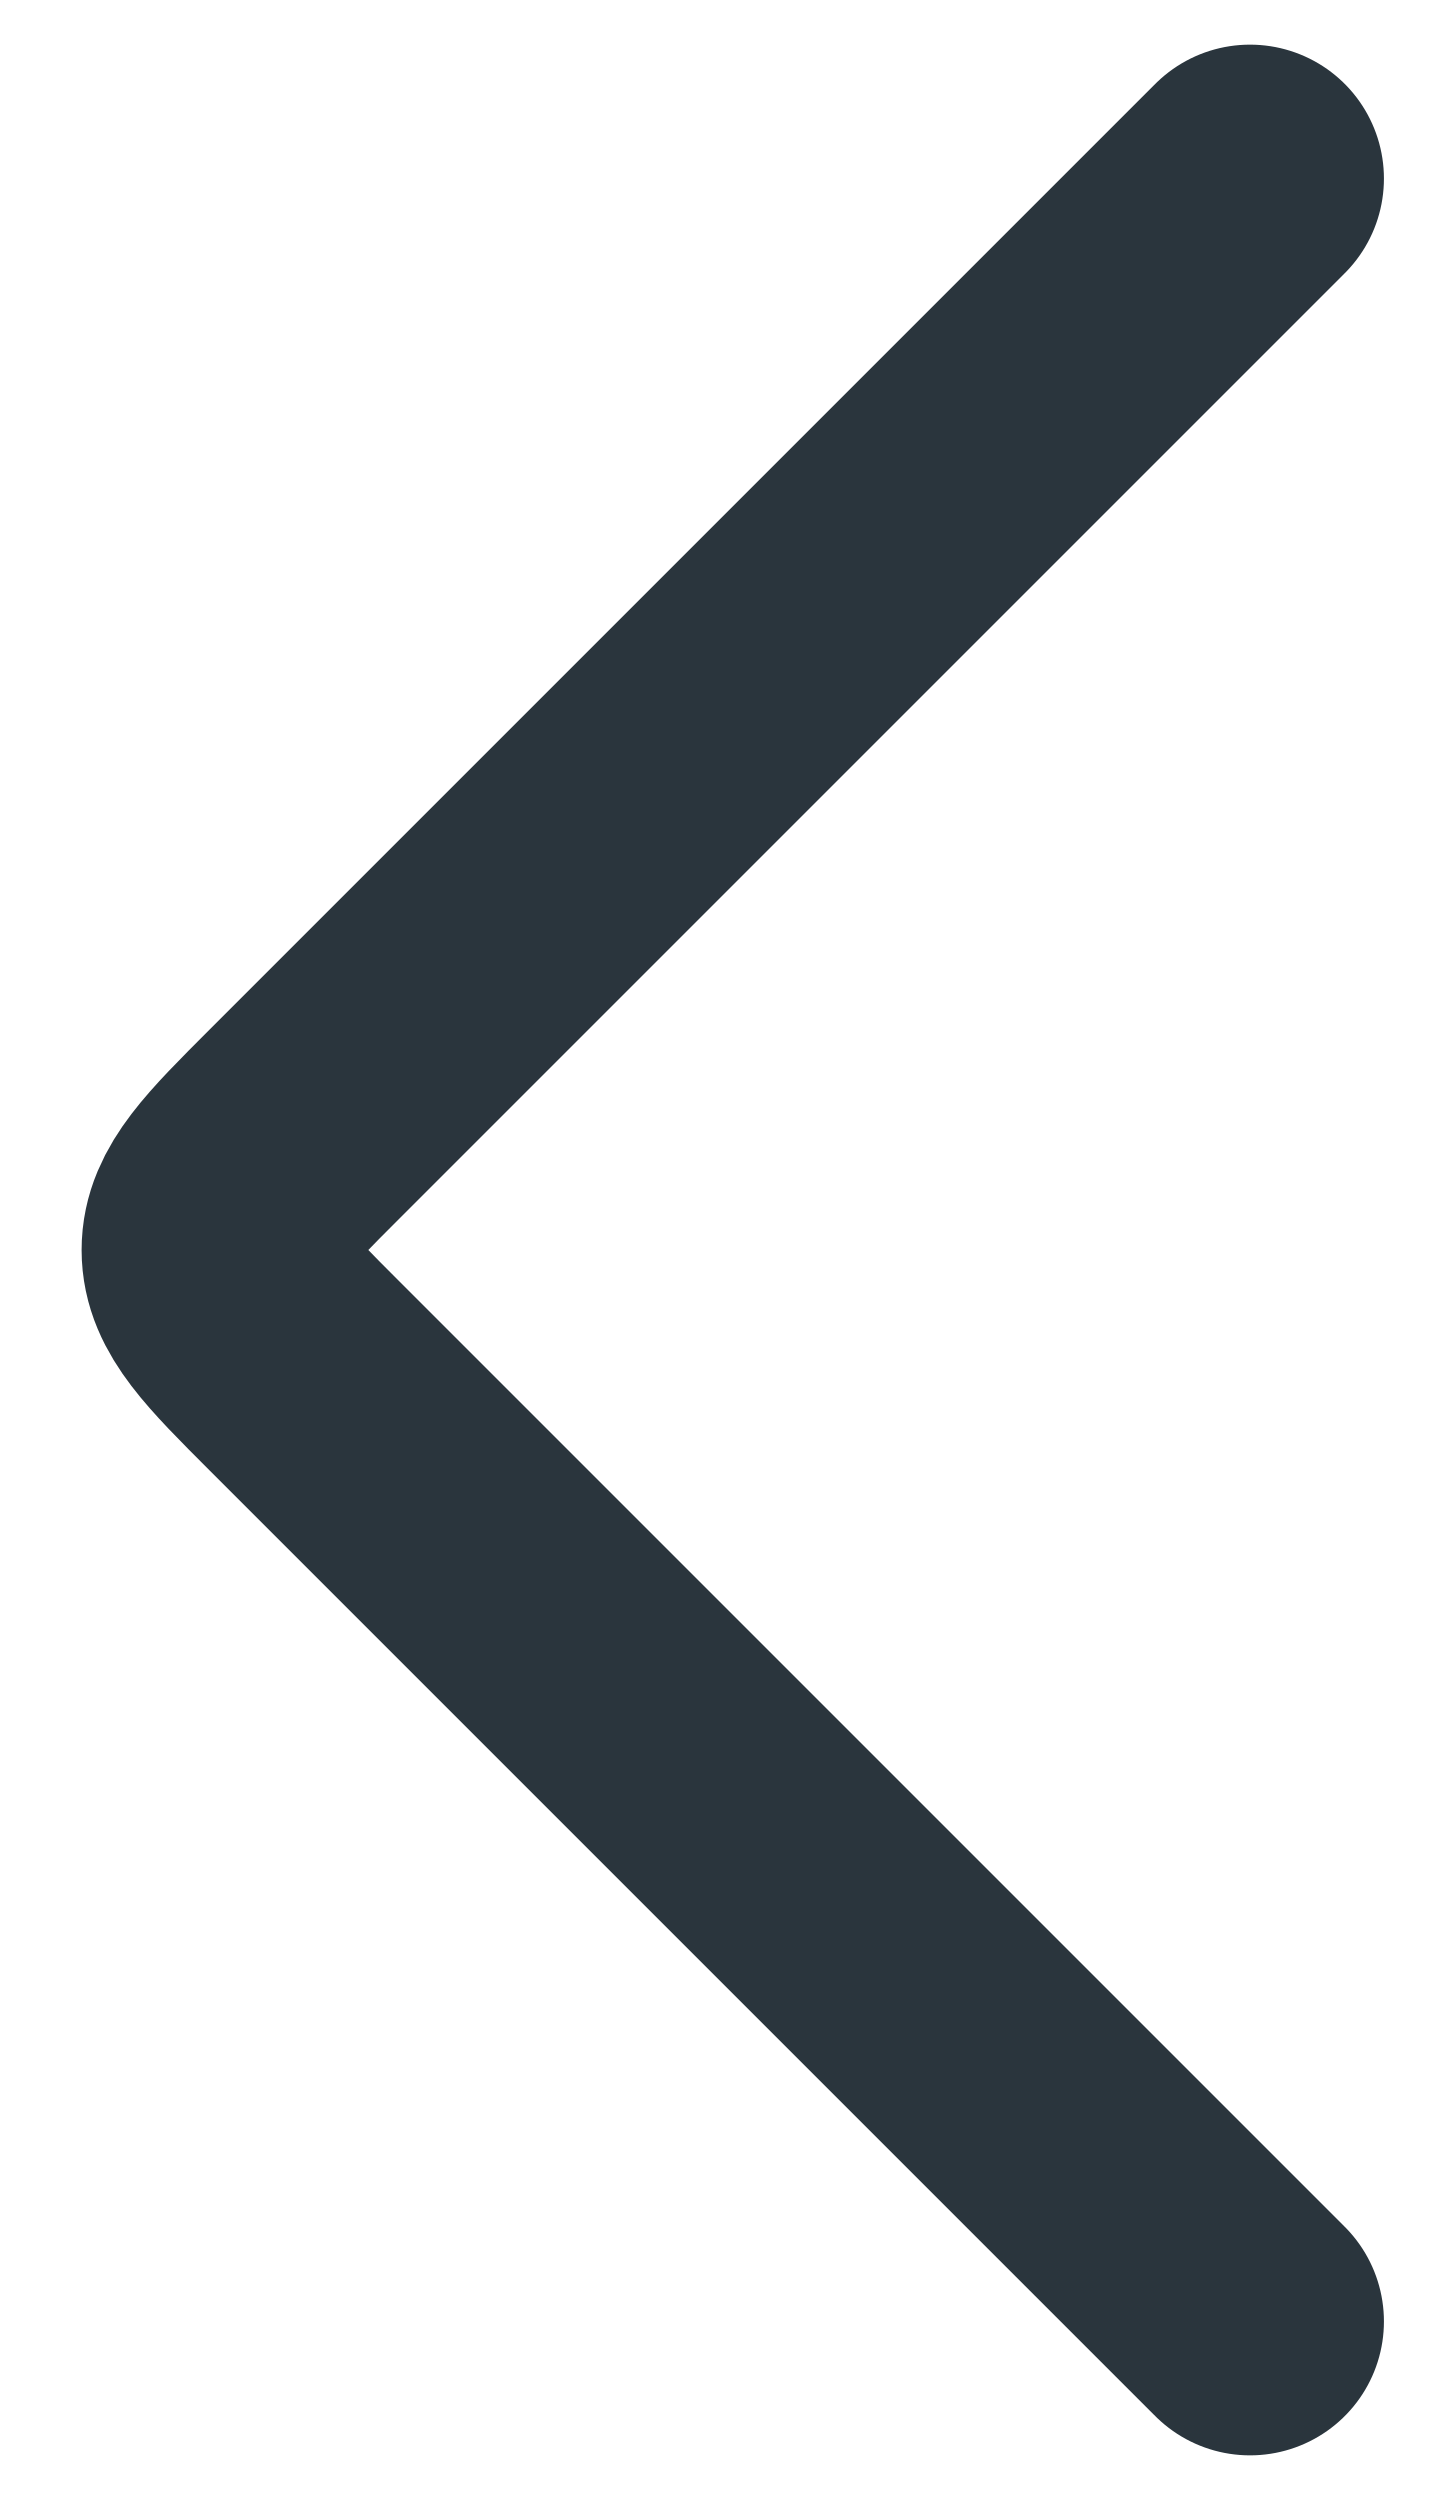
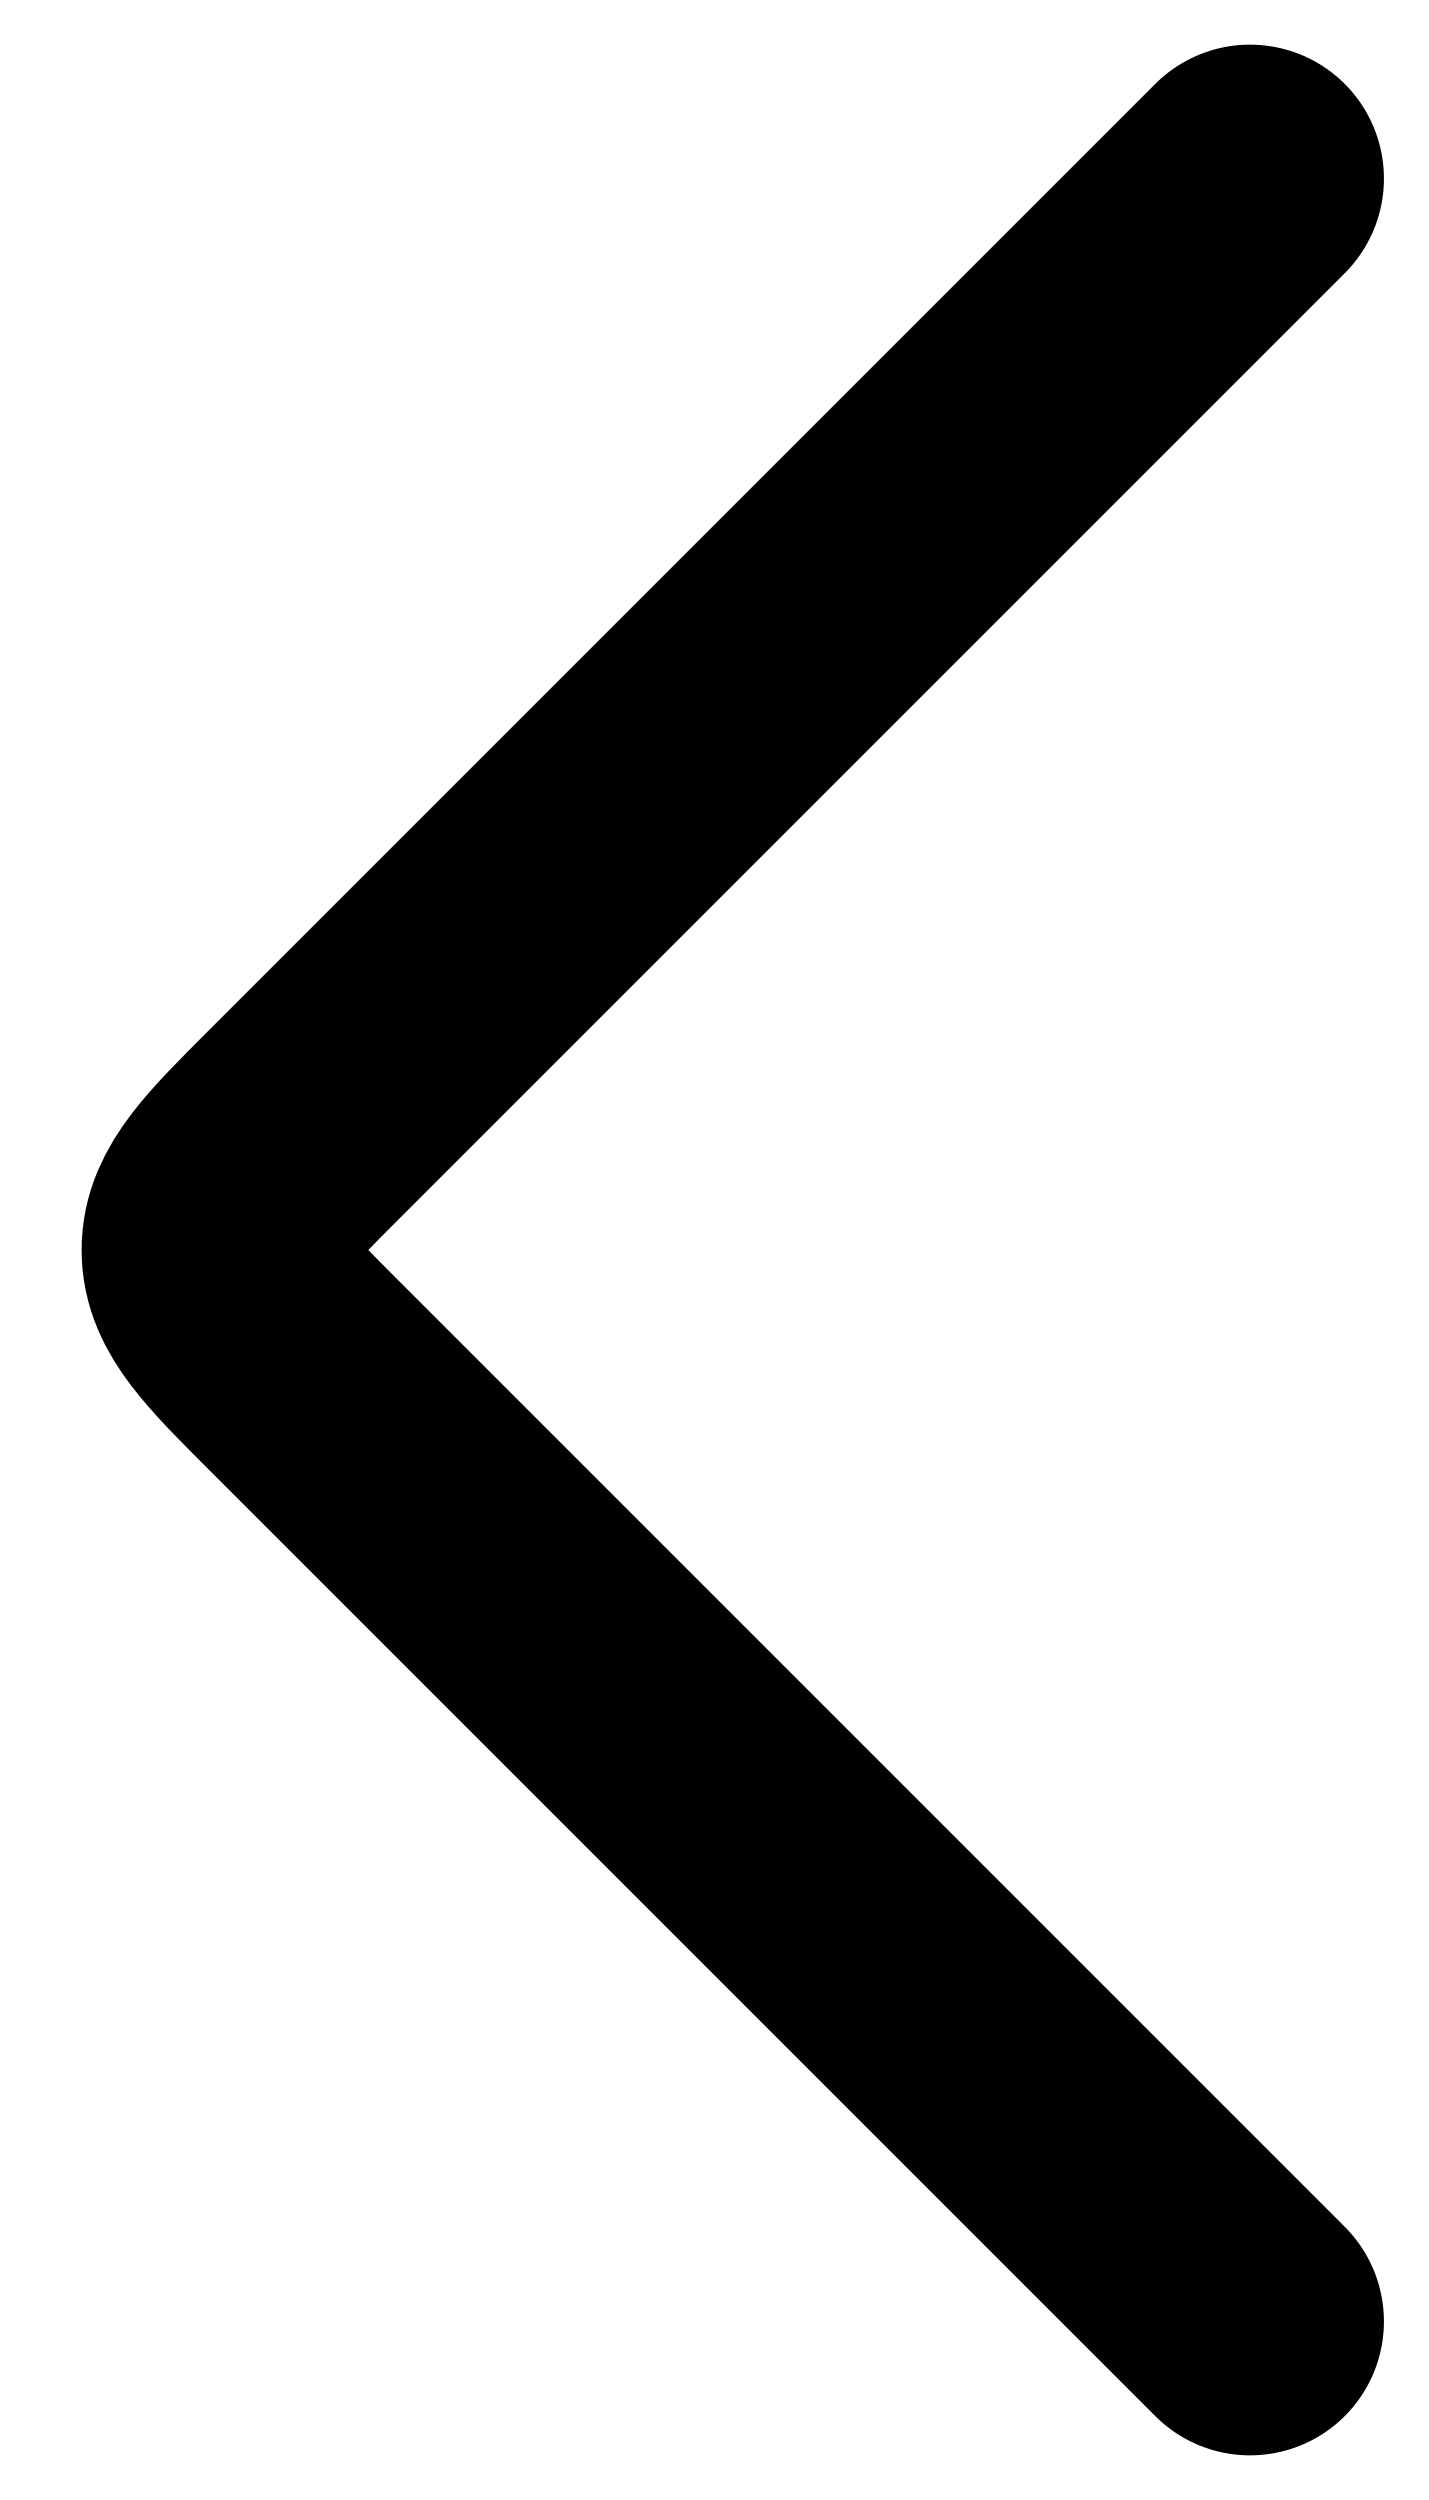
<svg xmlns="http://www.w3.org/2000/svg" width="8" height="14" viewBox="0 0 8 14" fill="none">
-   <path d="M7 1L1.707 6.293C1.374 6.626 1.207 6.793 1.207 7C1.207 7.207 1.374 7.374 1.707 7.707L7 13" stroke="#2A353D" stroke-width="1.5" stroke-linecap="round" stroke-linejoin="round" />
+   <path d="M7 1L1.707 6.293C1.374 6.626 1.207 6.793 1.207 7C1.207 7.207 1.374 7.374 1.707 7.707L7 13" stroke="currentColor" stroke-width="1.5" stroke-linecap="round" stroke-linejoin="round" />
</svg>
